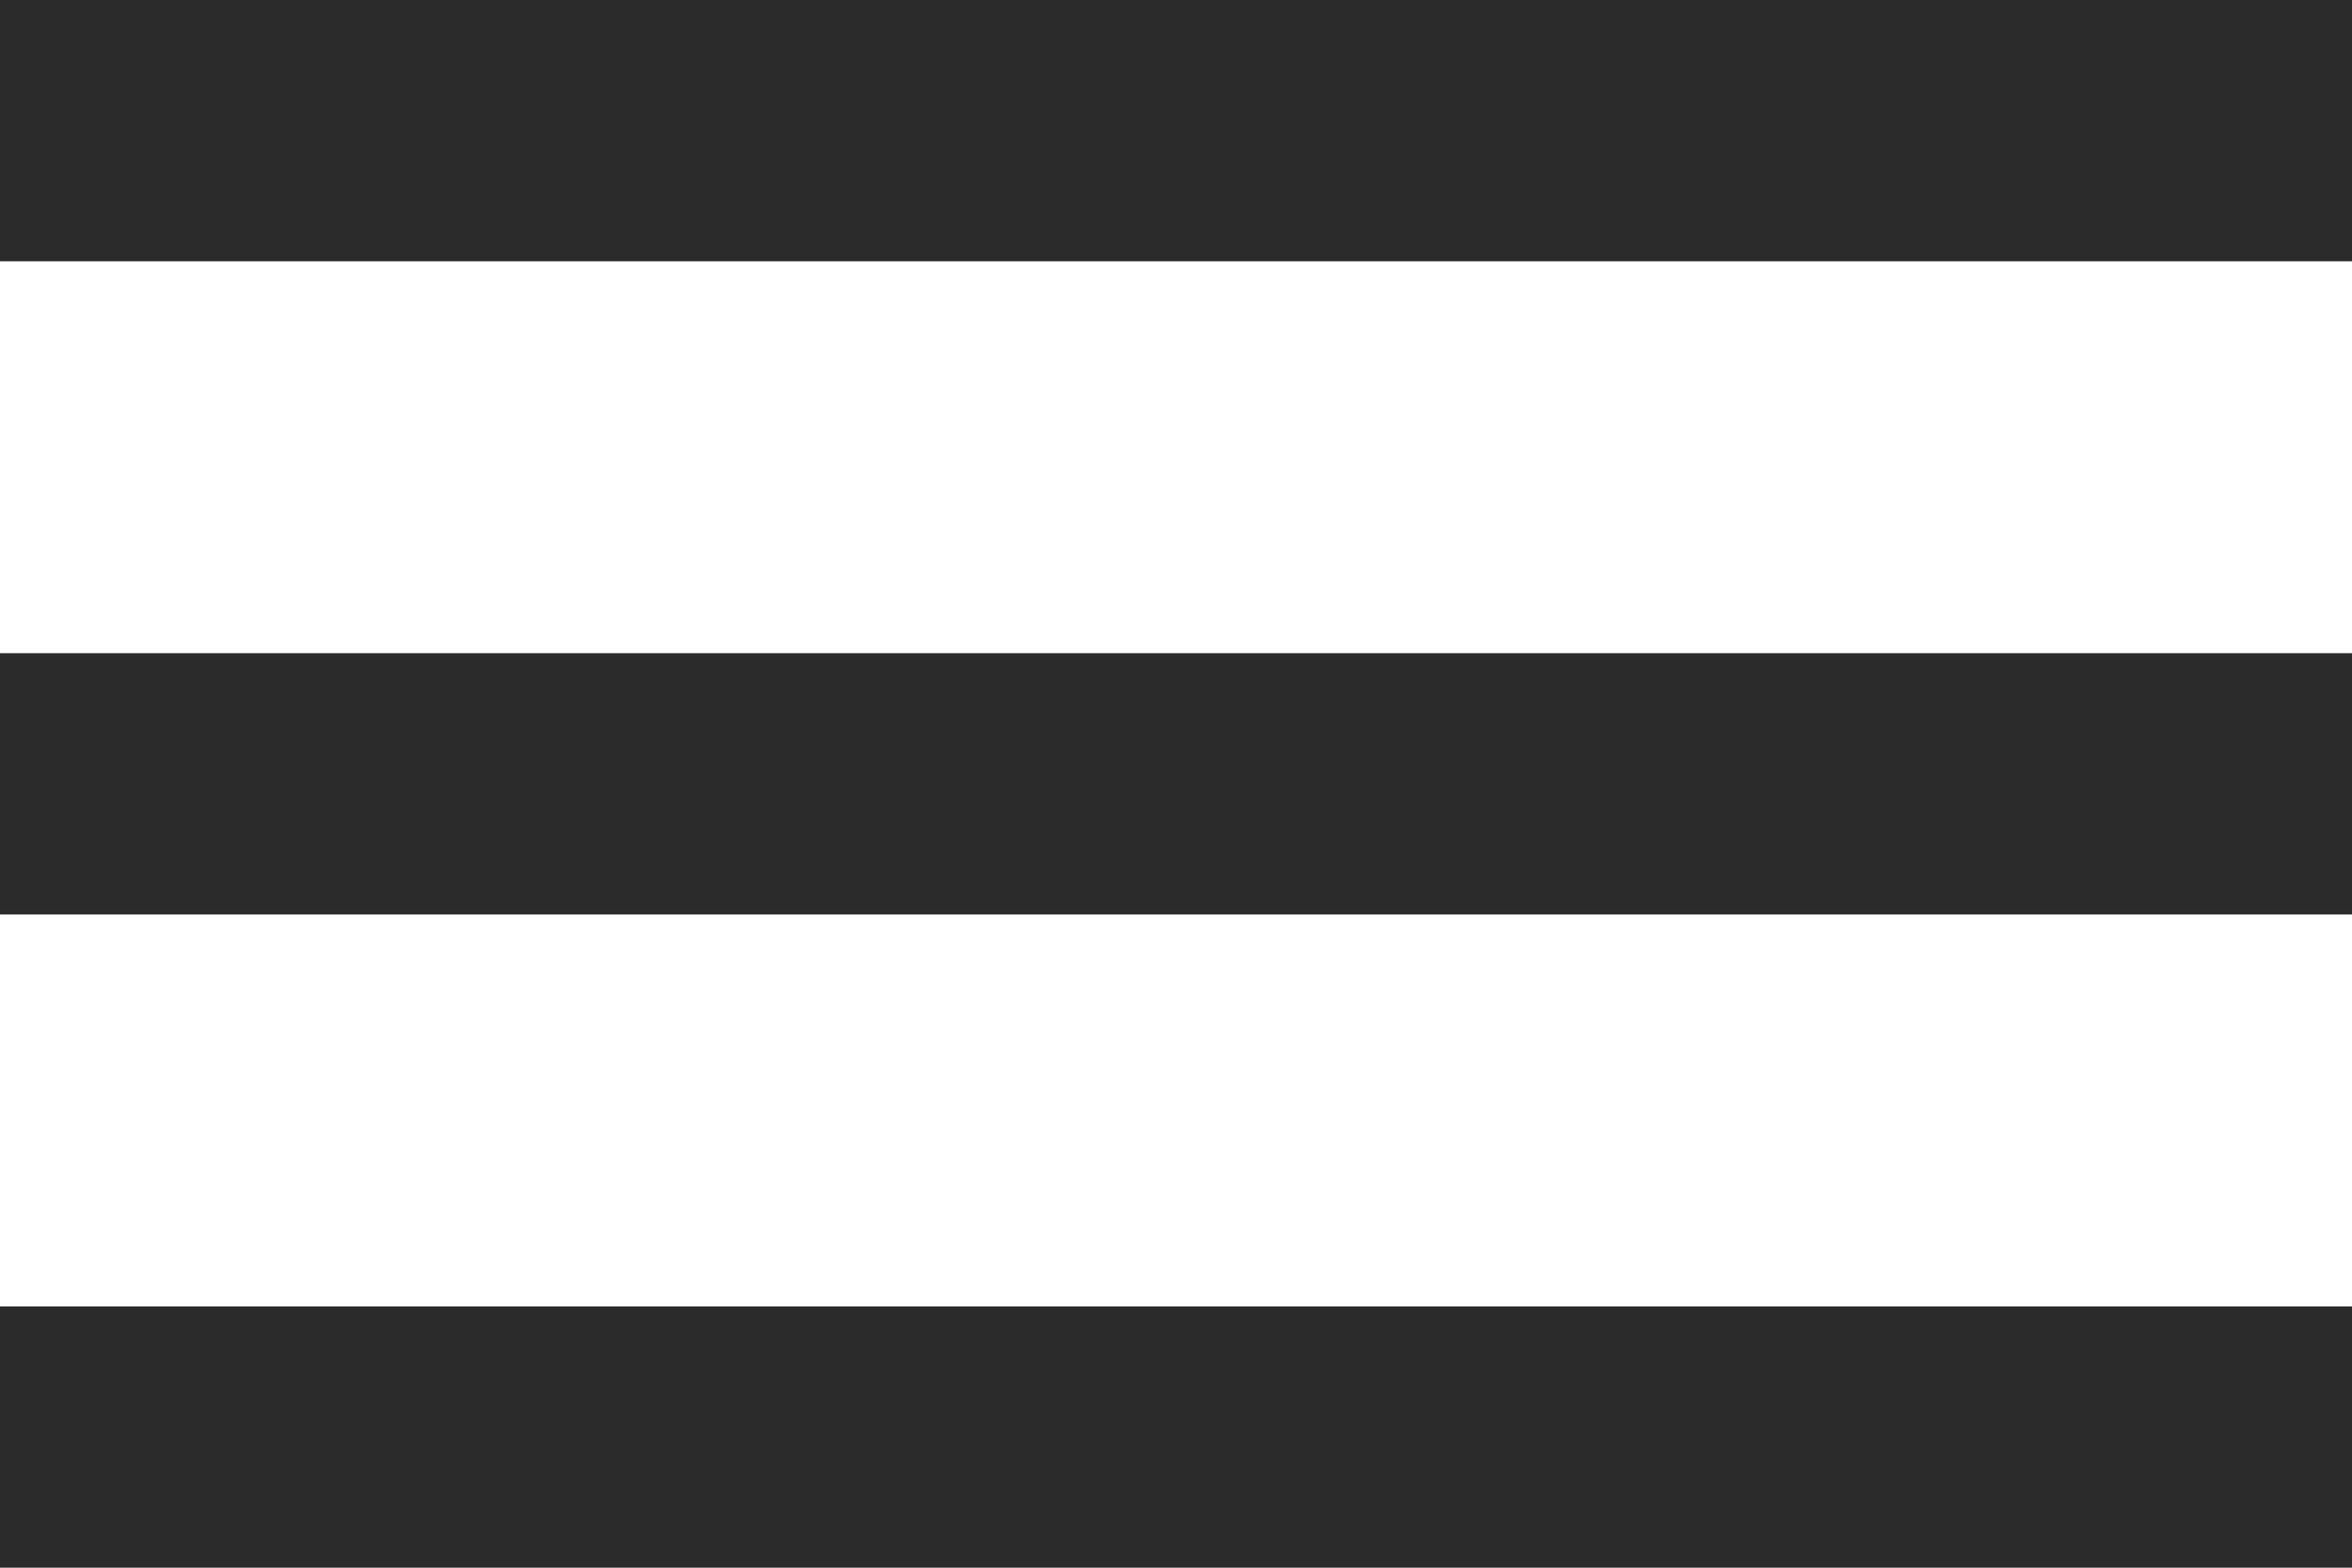
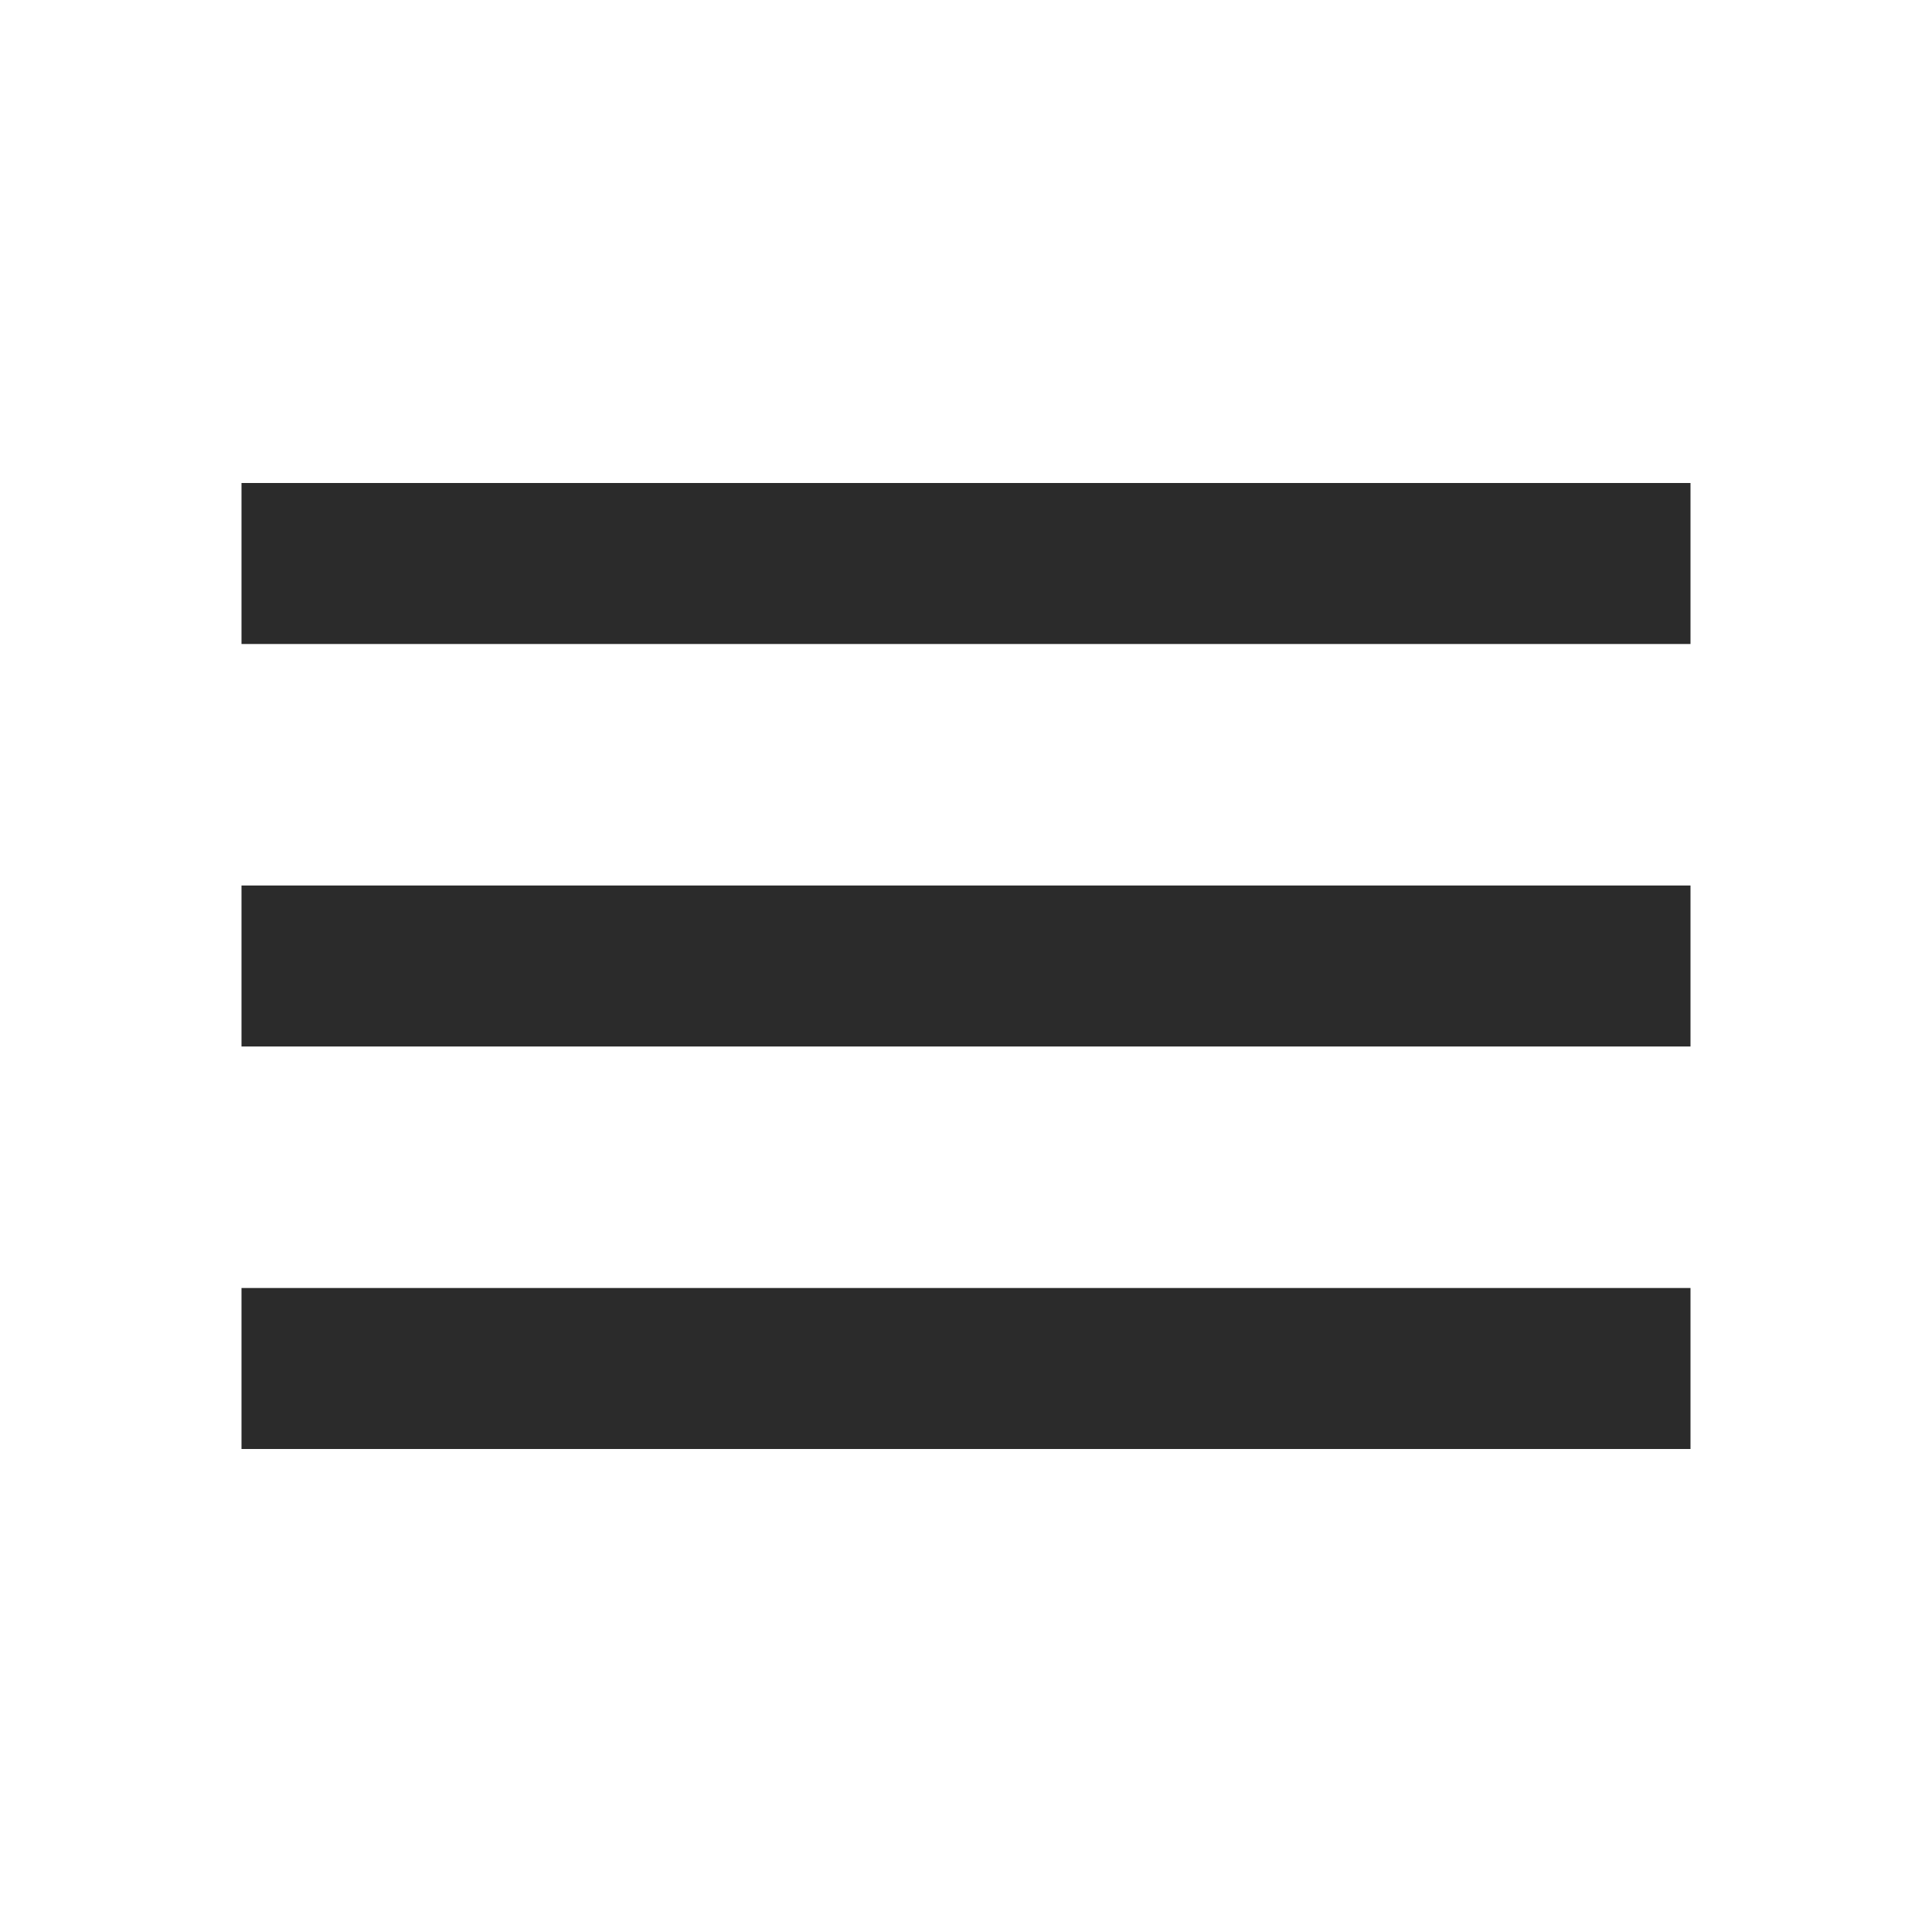
- <svg xmlns="http://www.w3.org/2000/svg" width="18" height="12" viewBox="0 0 18 12" fill="none">
+ <svg xmlns="http://www.w3.org/2000/svg" width="24" height="24" viewBox="-3 -6 24 24" fill="none">
  <mask id="mask0_0_448" style="mask-type:alpha" maskUnits="userSpaceOnUse" x="-3" y="-6" width="24" height="24">
    <rect x="-3" y="-6" width="24" height="24" fill="#D9D9D9" />
  </mask>
  <g mask="url(#mask0_0_448)">
    <path d="M0 12V10H18V12H0ZM0 7V5H18V7H0ZM0 2V0H18V2H0Z" fill="#2B2B2B" />
  </g>
</svg>
